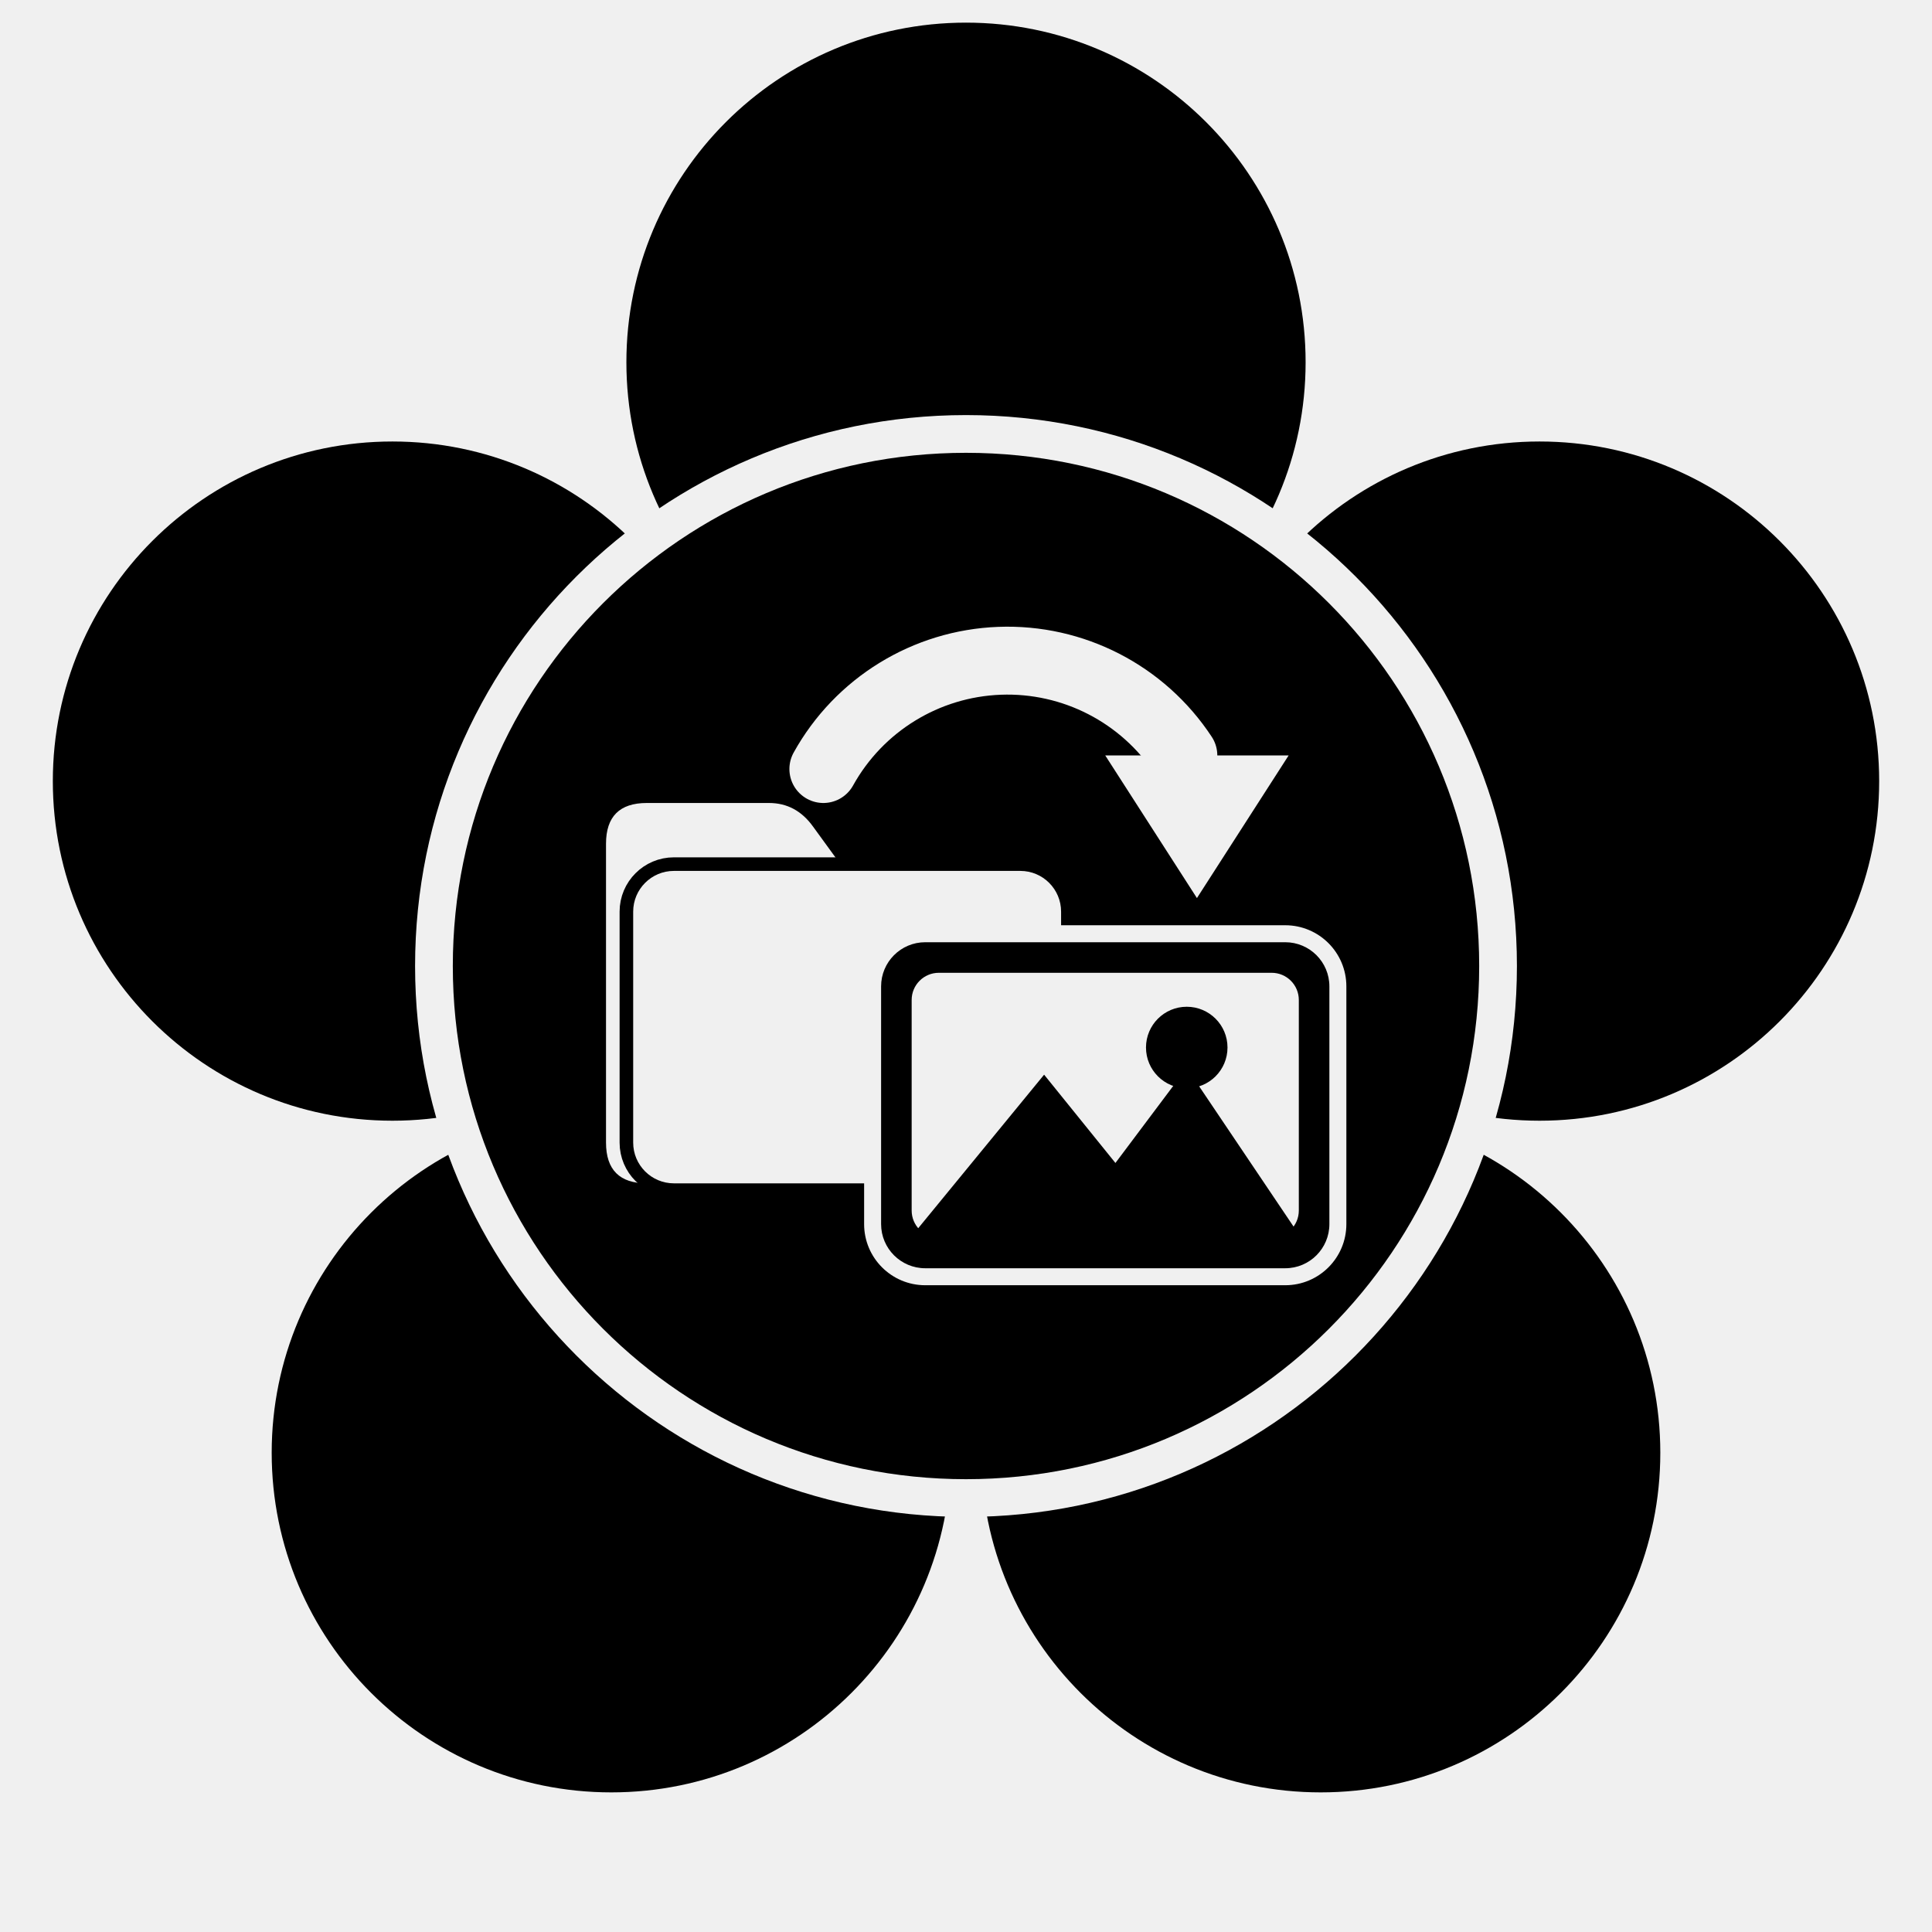
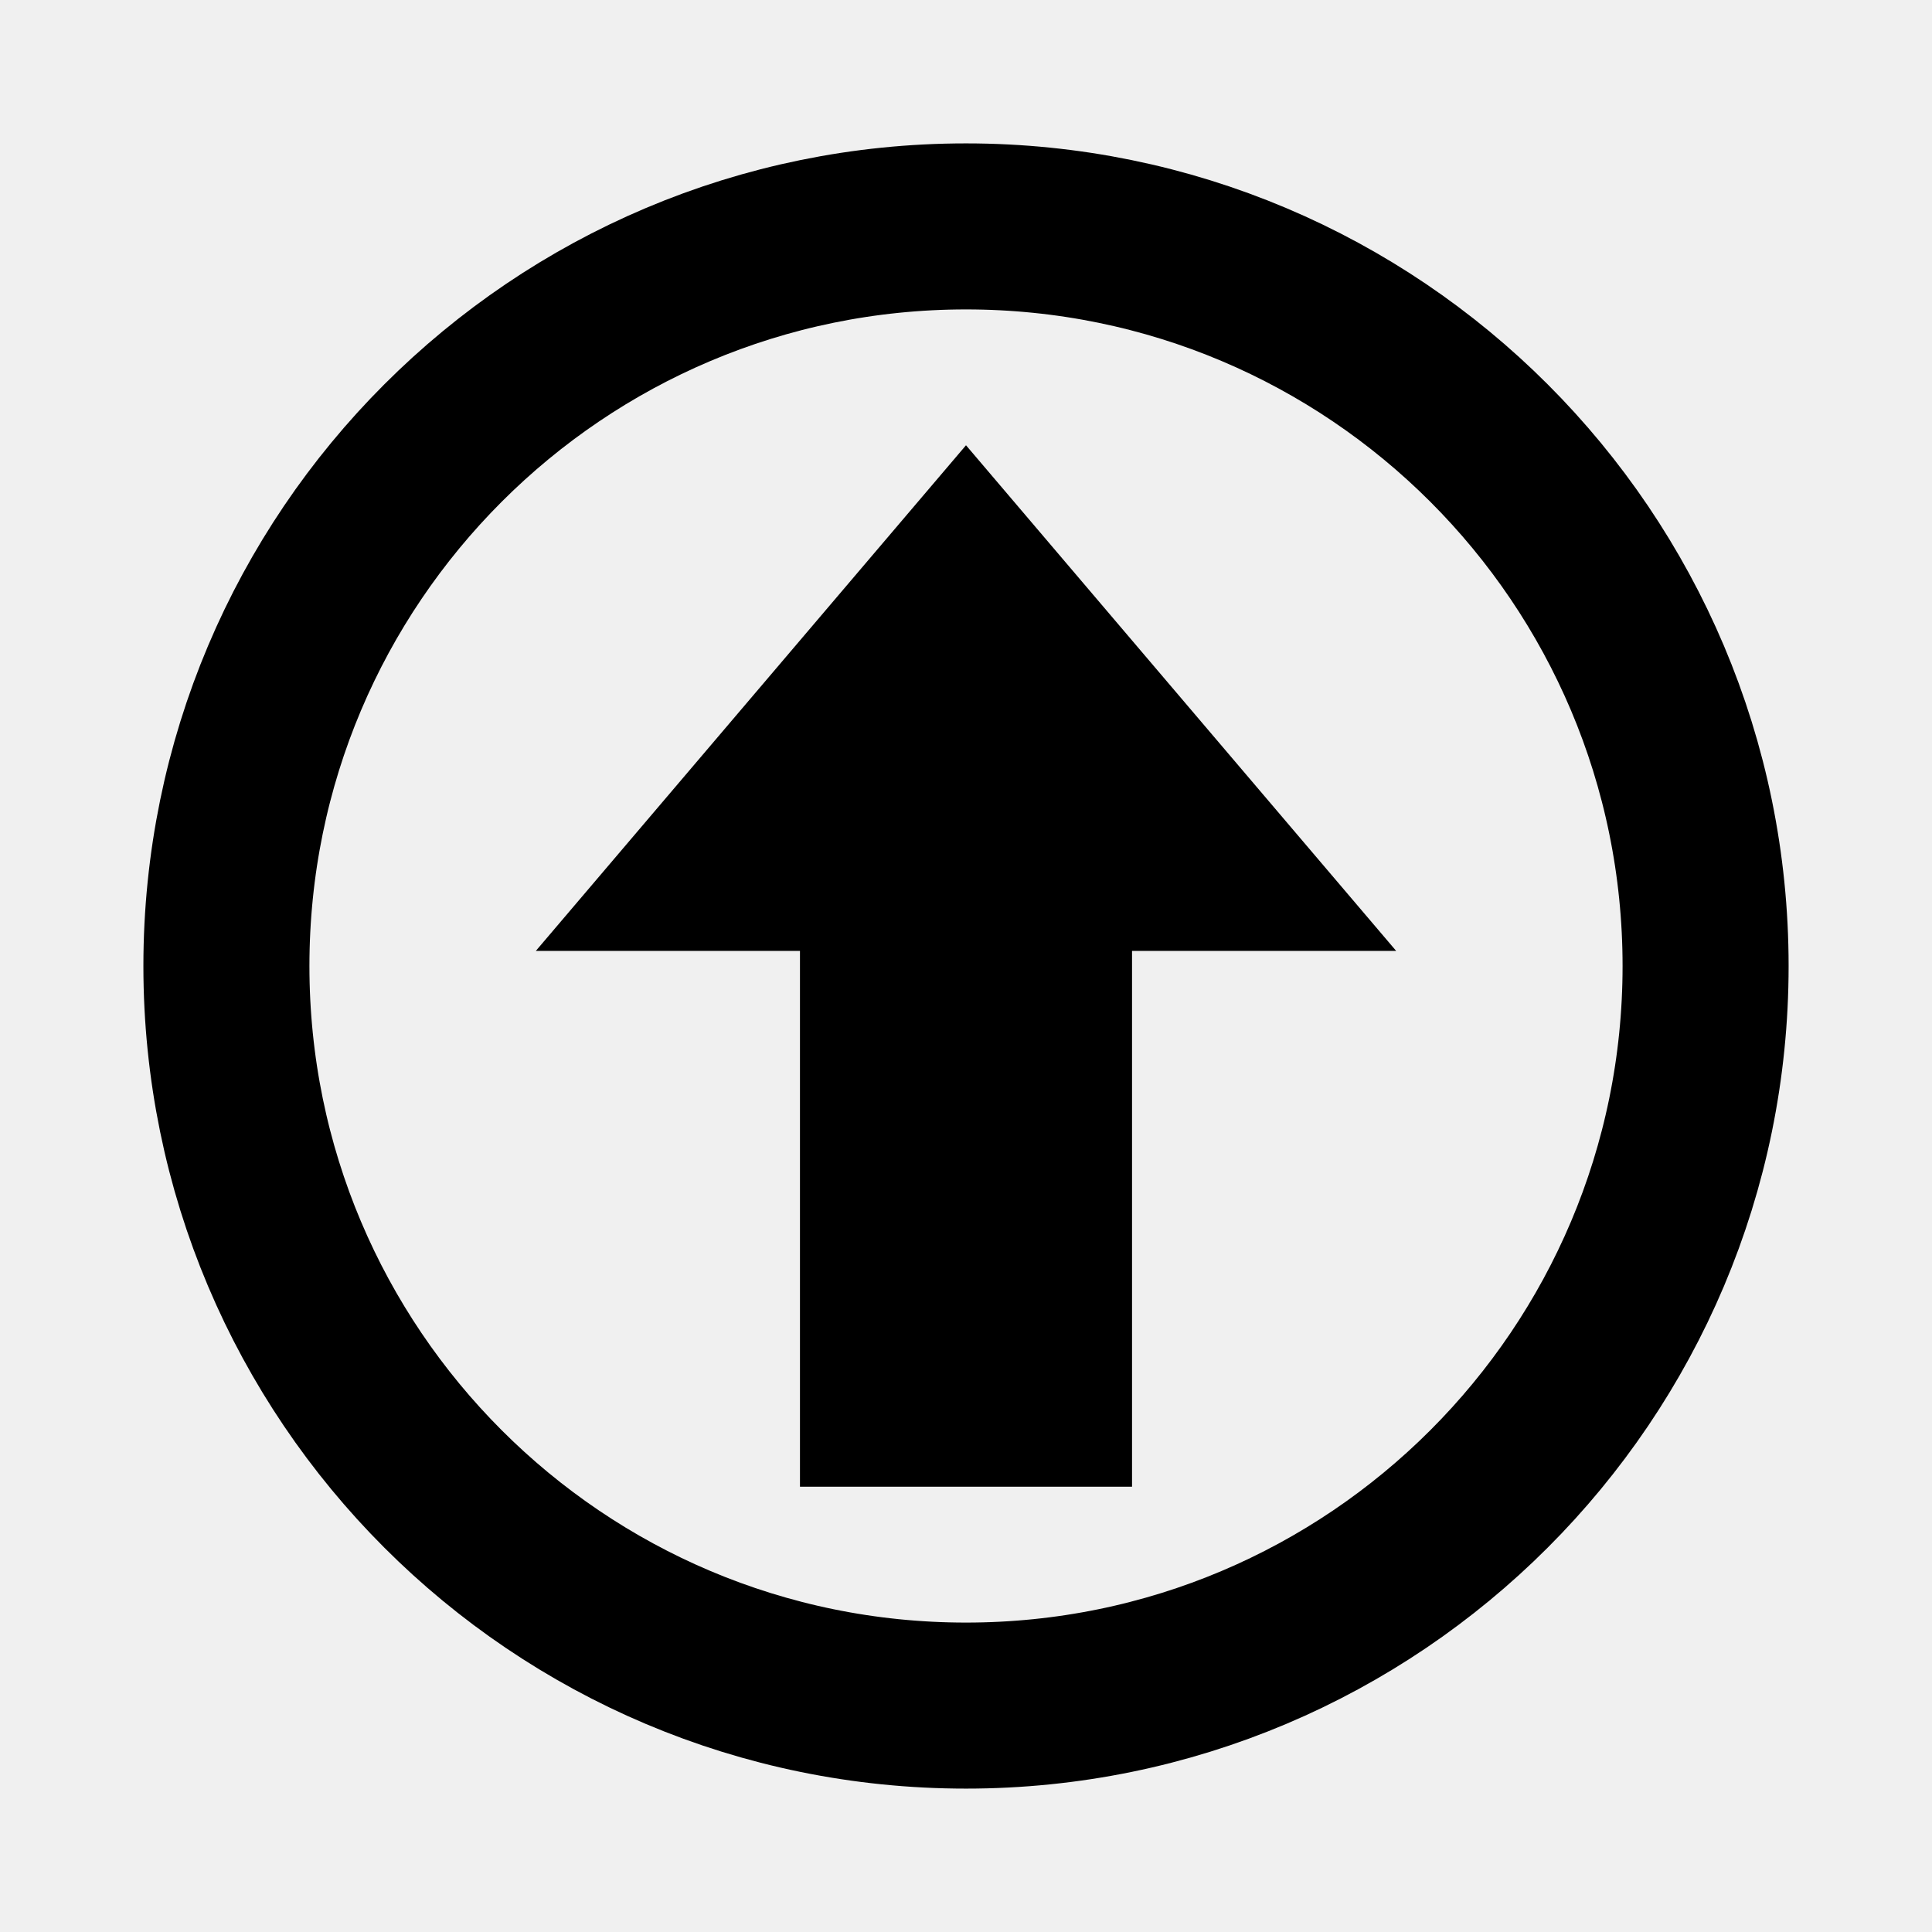
<svg xmlns="http://www.w3.org/2000/svg" width="512" height="512" viewBox="0 0 512 512">
-   <mask id="knock">
-     <rect width="512" height="512" fill="#fff" />
-     <circle cx="256" cy="256" r="141" fill="none" stroke="#000" stroke-width="10" />
-     <g transform="translate(25.6 25.6) scale(0.9)">
-       <path d="M150 220 q0 -12 12 -12 h36 q8 0 13 7 l8 11 h44 q12 0 12 12 v70 q0 12 -12 12 h-101 q-12 0 -12 -12 z" fill="#000" />
-       <rect x="158" y="228" width="126" height="92" rx="12" fill="#fff" stroke="#fff" stroke-width="8" />
-       <rect x="158" y="228" width="126" height="92" rx="12" fill="#000" />
-       <path d="M214 198 A 62 62 0 0 1 320 194" fill="none" stroke="#000" stroke-width="20" stroke-linecap="round" />
-       <polygon points="297,194 351,194 324,236" fill="#000" />
-       <rect x="226" y="244" width="142" height="106" rx="18" fill="#000" />
-       <rect x="231" y="249" width="132" height="96" rx="13" fill="#fff" />
-       <rect x="240" y="258" width="114" height="78" rx="8" fill="#000" />
-       <circle cx="321" cy="280" r="12" fill="#fff" />
-       <path d="M238 338 L279 288 L300 314 L321 286 L356 338 H238 Z" fill="#fff" />
-     </g>
-   </mask>
-   <g mask="url(#knock)" fill="currentColor">
-     <circle cx="256" cy="96" r="90" />
-     <circle cx="408" cy="207" r="90" />
-     <circle cx="350" cy="385" r="90" />
-     <circle cx="162" cy="385" r="90" />
-     <circle cx="104" cy="207" r="90" />
-     <circle cx="256" cy="256" r="141" />
-   </g>
+   <circle cx="256" cy="256" r="196" fill="none" stroke="currentColor" stroke-width="44" />
+   <path d="M256 118 L370 252 H300 V394 H212 V252 H142 Z" fill="currentColor" />
</svg>
